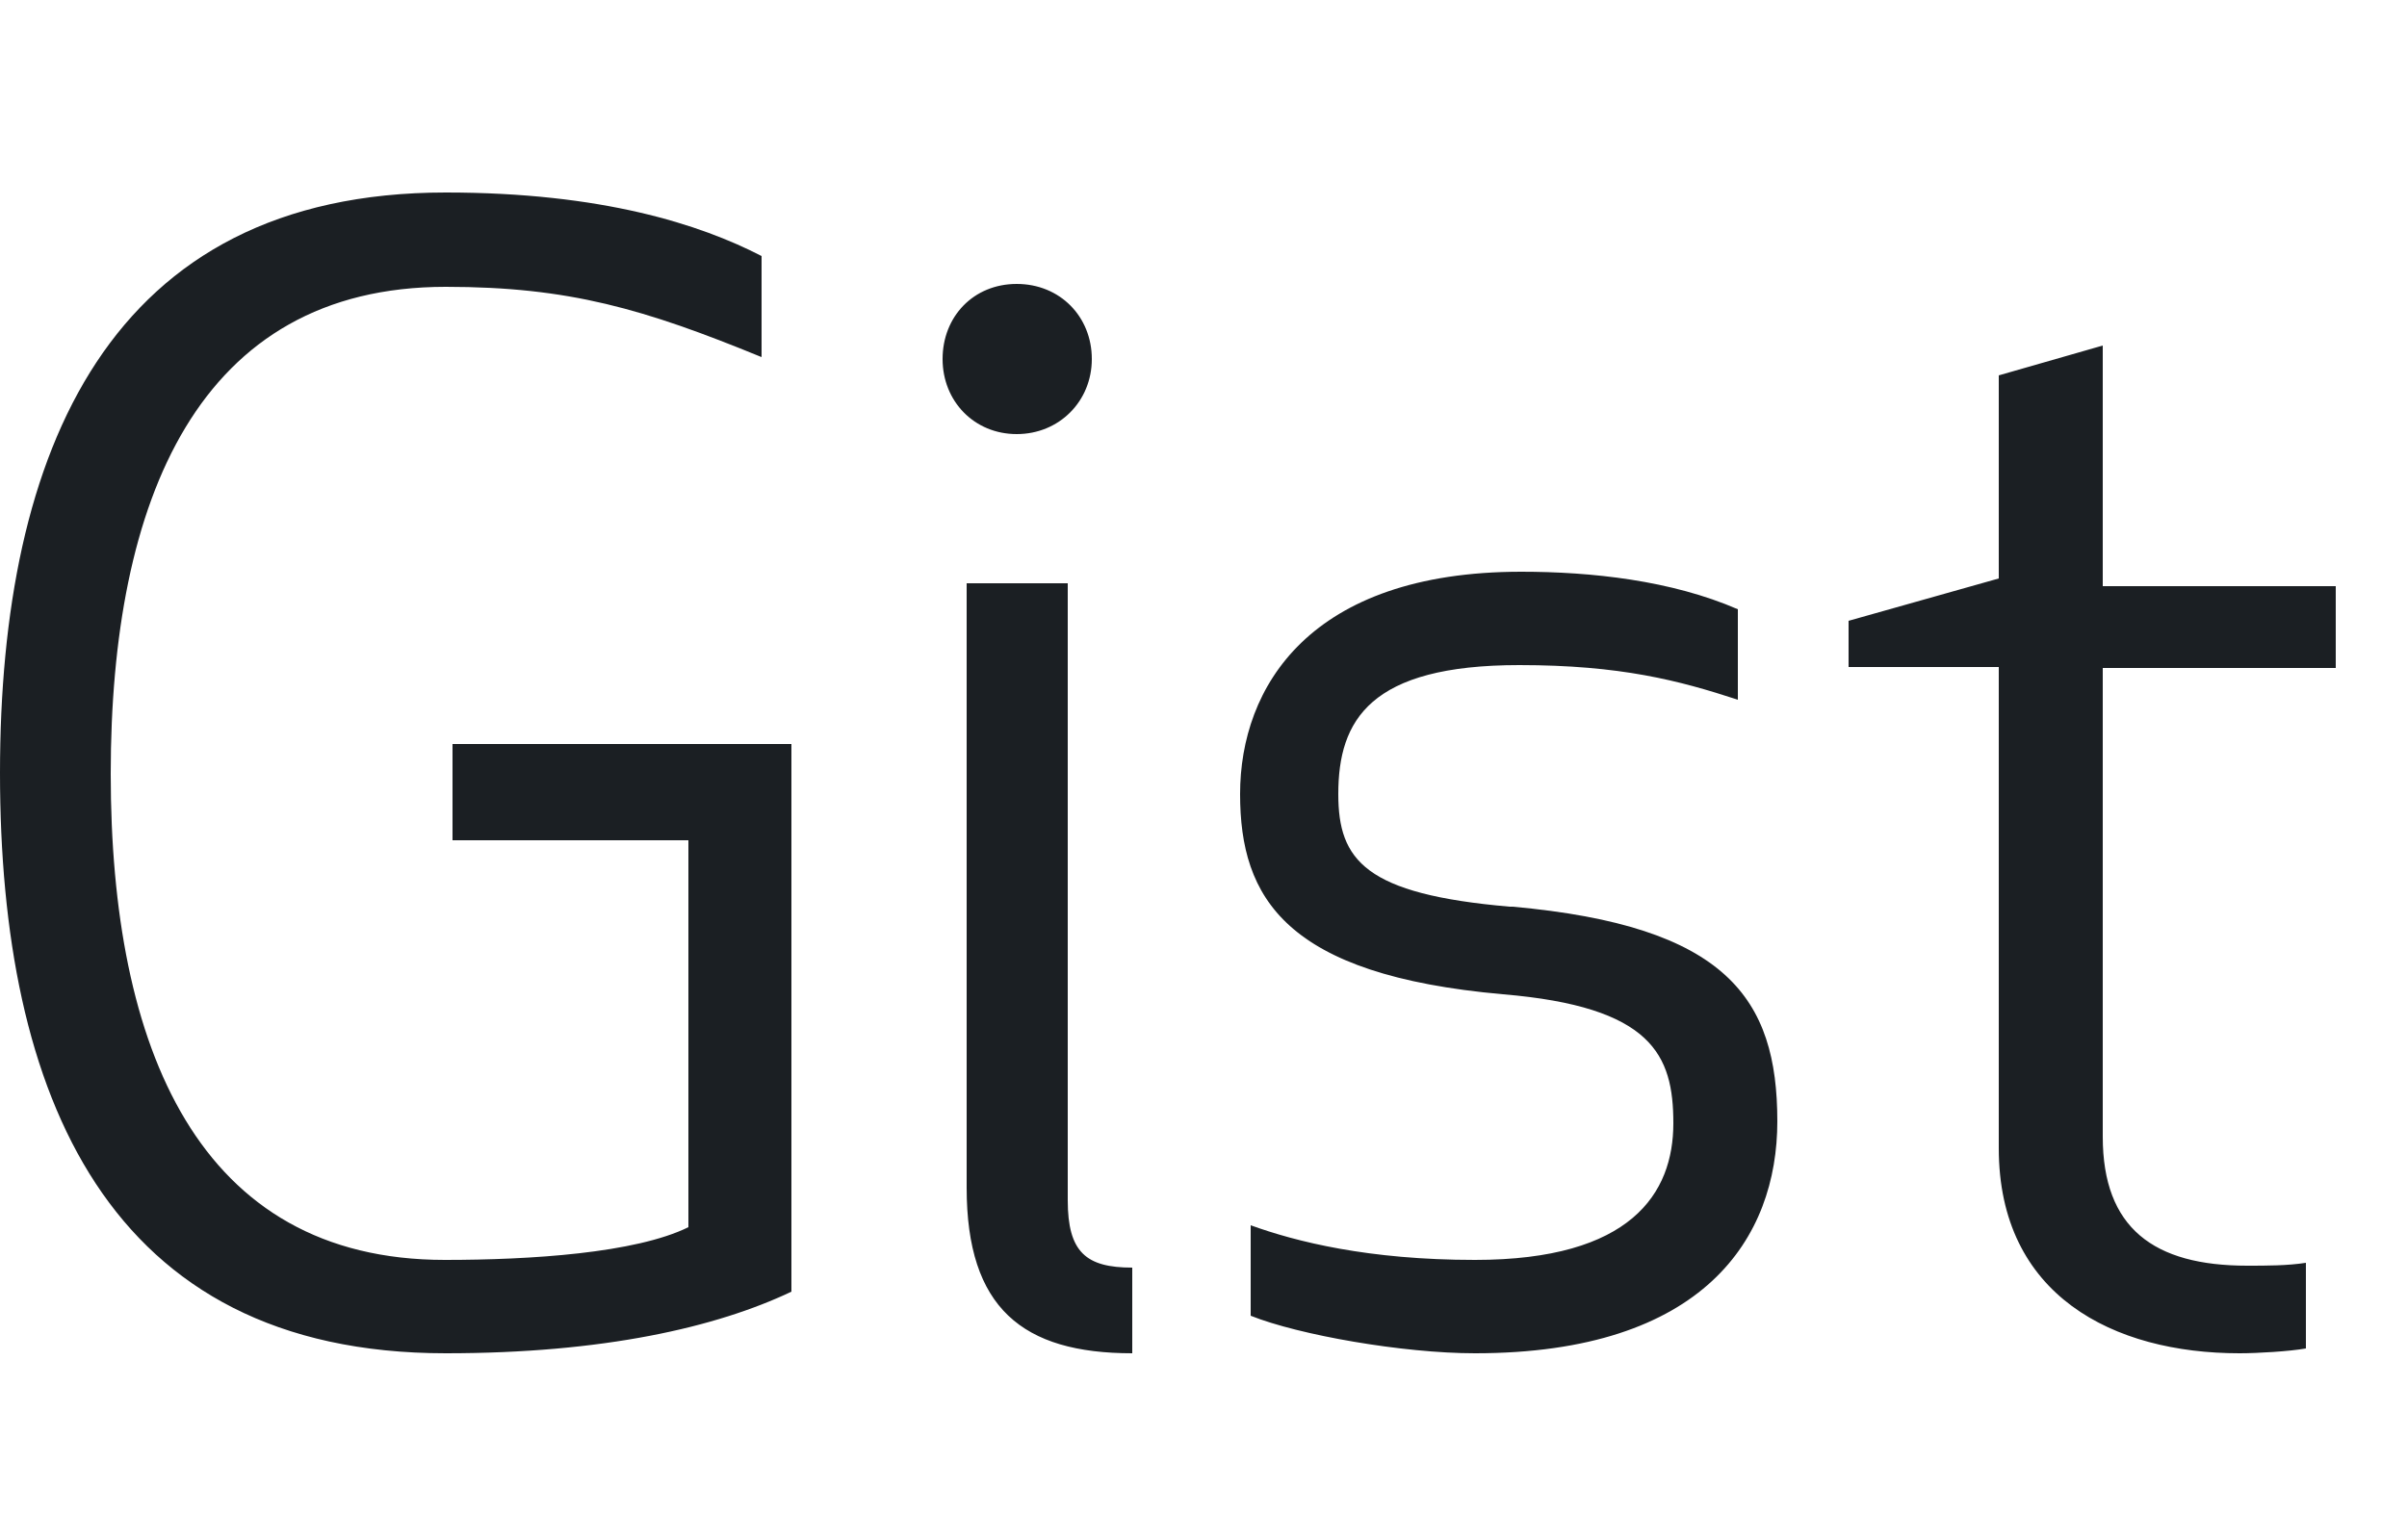
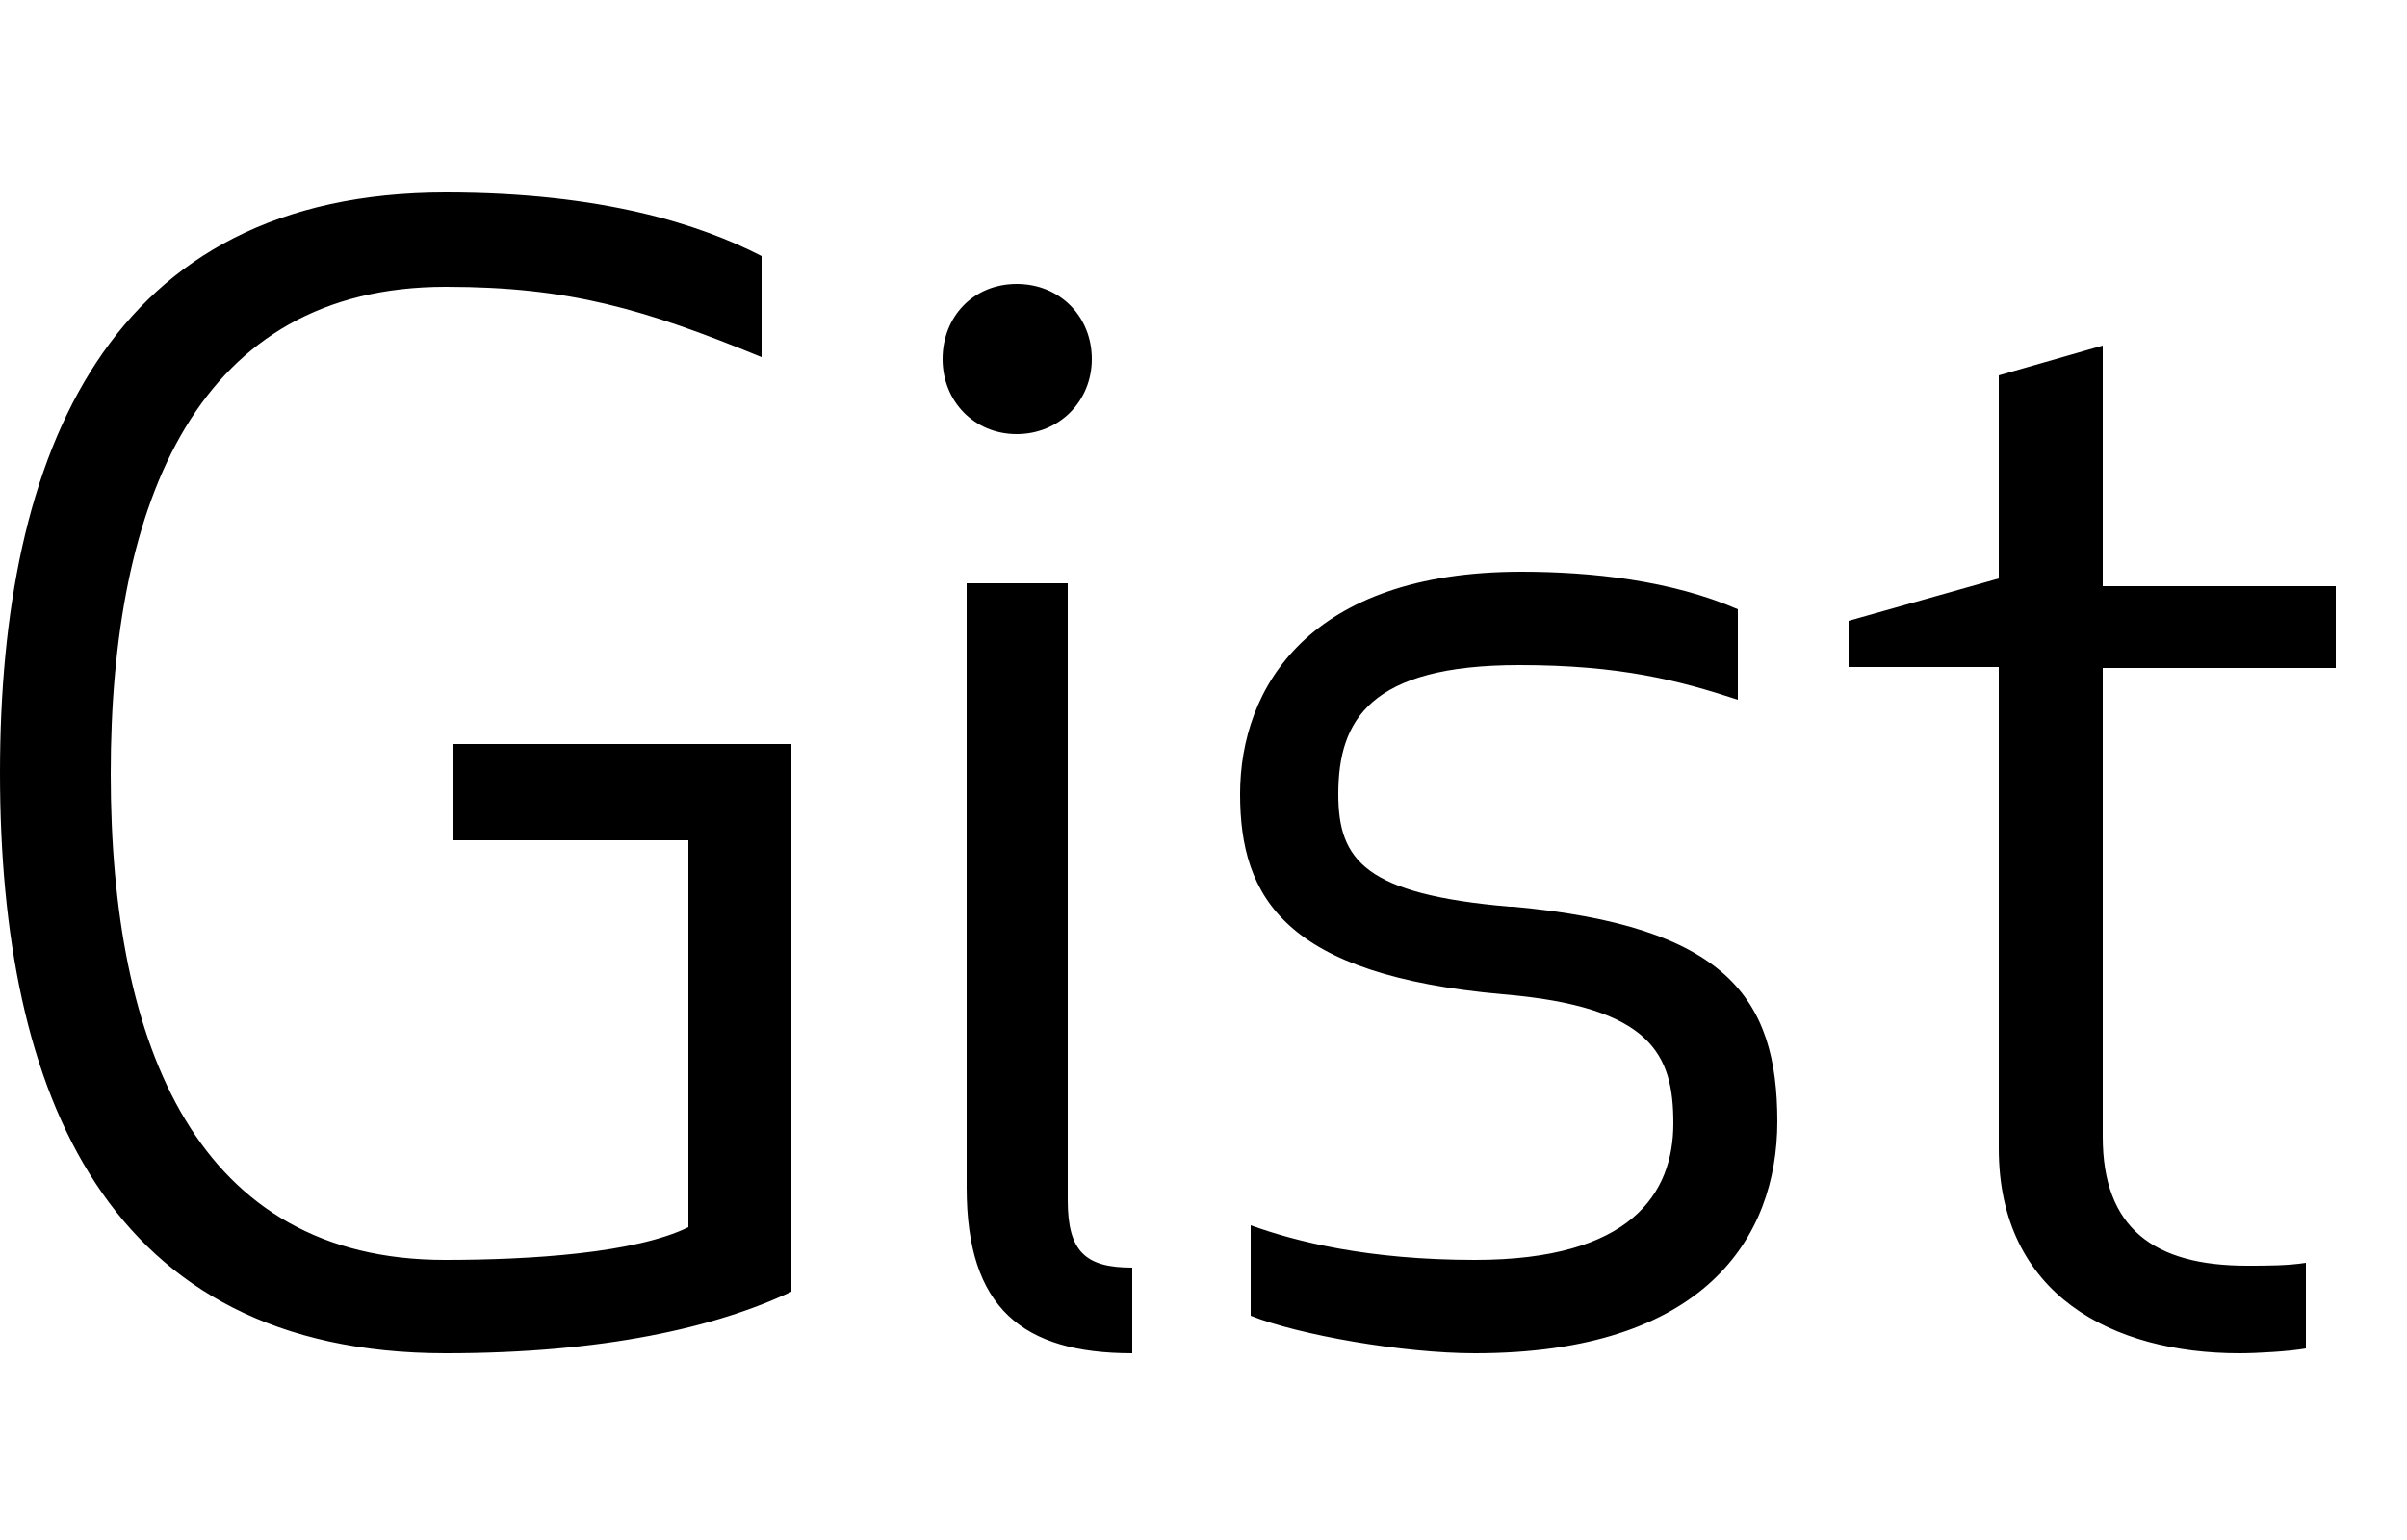
- <svg xmlns="http://www.w3.org/2000/svg" width="25" height="16" viewBox="0 0 25 16" fill="none">
-   <path fill-rule="evenodd" clip-rule="evenodd" d="M4.7 8.73H7.15V12.75C6.6 13.02 5.51 13.09 4.62 13.09C2.06 13.09 1.15 10.89 1.15 8.04C1.15 5.19 2.06 2.98 4.63 2.98C5.91 2.98 6.69 3.21 7.91 3.71V2.66C7.27 2.33 6.25 2 4.63 2C1.13 2 0 4.69 0 8.03C0 11.37 1.11 14.06 4.63 14.06C6.27 14.06 7.44 13.79 8.22 13.42V7.73H4.7V8.73ZM11.09 12.45V6.06H10.04V12.34C10.04 13.59 10.62 14.06 11.76 14.06V13.17C11.28 13.17 11.09 13.01 11.09 12.47V12.45ZM11.34 3.73C11.34 3.29 11.01 2.95 10.56 2.95C10.11 2.95 9.79 3.29 9.79 3.73C9.79 4.17 10.12 4.51 10.56 4.51C11 4.51 11.34 4.17 11.34 3.73ZM15.68 9.42C14.18 9.29 13.9 8.94 13.9 8.25C13.9 7.48 14.23 6.91 15.78 6.91C16.83 6.91 17.44 7.07 18.05 7.27V6.33C17.36 6.03 16.53 5.94 15.8 5.94C13.6 5.94 12.88 7.14 12.88 8.25C12.88 9.33 13.35 10.13 15.61 10.33C17.16 10.46 17.38 10.96 17.38 11.67C17.38 12.4 16.94 13.09 15.32 13.09C14.21 13.09 13.46 12.9 12.99 12.73V13.67C13.49 13.87 14.57 14.06 15.32 14.06C17.7 14.06 18.46 12.86 18.46 11.65C18.46 10.37 17.93 9.62 15.71 9.42H15.69H15.68ZM24.26 6.95V6.09H21.84V3.59L20.76 3.9V6.01L19.2 6.45V6.93H20.76V11.93C20.76 13.46 21.95 14.06 23.26 14.06C23.45 14.06 23.78 14.04 23.95 14.01V13.12C23.76 13.15 23.54 13.15 23.34 13.15C22.37 13.15 21.84 12.76 21.84 11.81V6.94H24.26V6.96V6.95Z" fill="#1B1F23" />
+ <svg xmlns="http://www.w3.org/2000/svg" width="25" height="16" viewBox="0 0 25 16">
+   <path fill-rule="evenodd" d="M4.7 8.73h2.45v4.02c-.55.27-1.64.34-2.53.34-2.56 0-3.47-2.2-3.47-5.05 0-2.85.91-5.06 3.48-5.06 1.28 0 2.06.23 3.28.73V2.66C7.27 2.33 6.25 2 4.63 2 1.13 2 0 4.69 0 8.03c0 3.34 1.11 6.03 4.63 6.03 1.64 0 2.81-.27 3.59-.64V7.73H4.7v1zm6.39 3.72V6.06h-1.05v6.28c0 1.25.58 1.72 1.72 1.72v-.89c-.48 0-.67-.16-.67-.7v-.02zm.25-8.72c0-.44-.33-.78-.78-.78s-.77.34-.77.78.33.78.77.78.78-.34.78-.78zm4.34 5.69c-1.5-.13-1.78-.48-1.78-1.17 0-.77.33-1.34 1.88-1.34 1.05 0 1.66.16 2.27.36v-.94c-.69-.3-1.52-.39-2.25-.39-2.2 0-2.92 1.2-2.92 2.31 0 1.08.47 1.88 2.73 2.08 1.55.13 1.77.63 1.77 1.34 0 .73-.44 1.42-2.06 1.42-1.11 0-1.86-.19-2.33-.36v.94c.5.2 1.58.39 2.33.39 2.38 0 3.14-1.2 3.14-2.41 0-1.28-.53-2.03-2.75-2.23h-.03zm8.58-2.47v-.86h-2.42v-2.5l-1.08.31v2.11l-1.56.44v.48h1.56v5c0 1.53 1.19 2.13 2.5 2.13.19 0 .52-.02.69-.05v-.89c-.19.03-.41.03-.61.03-.97 0-1.5-.39-1.5-1.34V6.94h2.42v.02-.01z" />
</svg>
